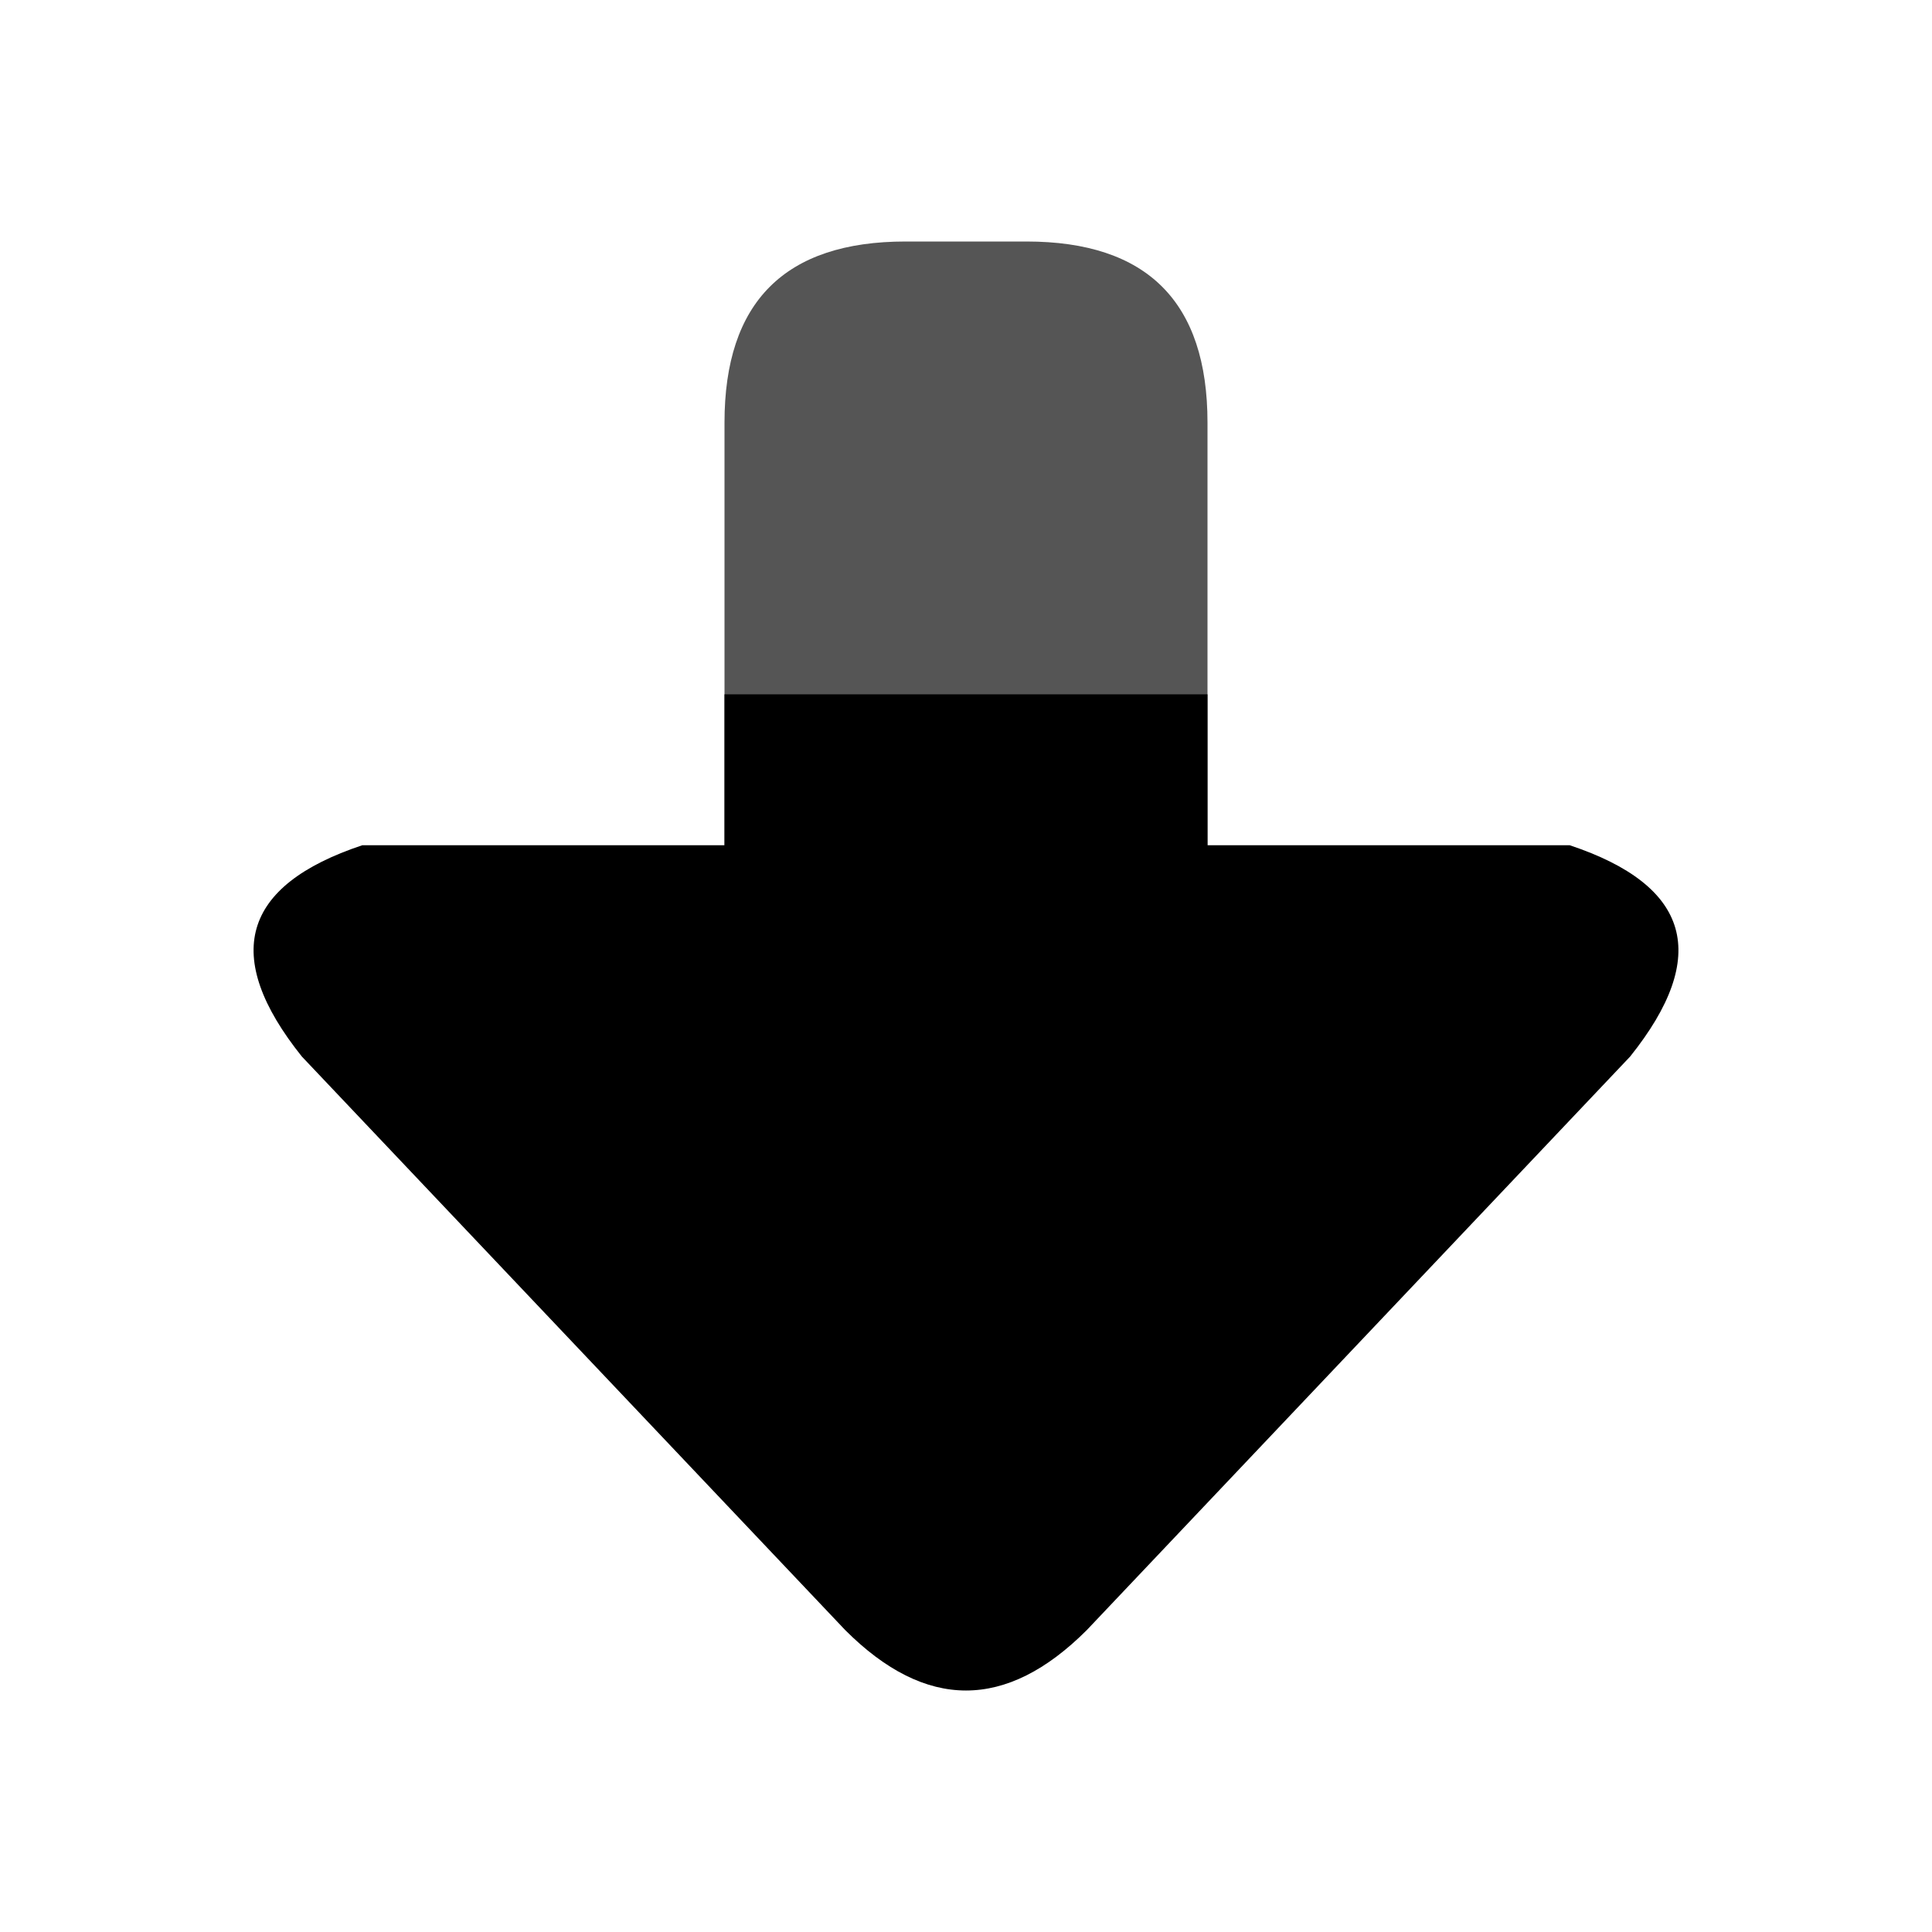
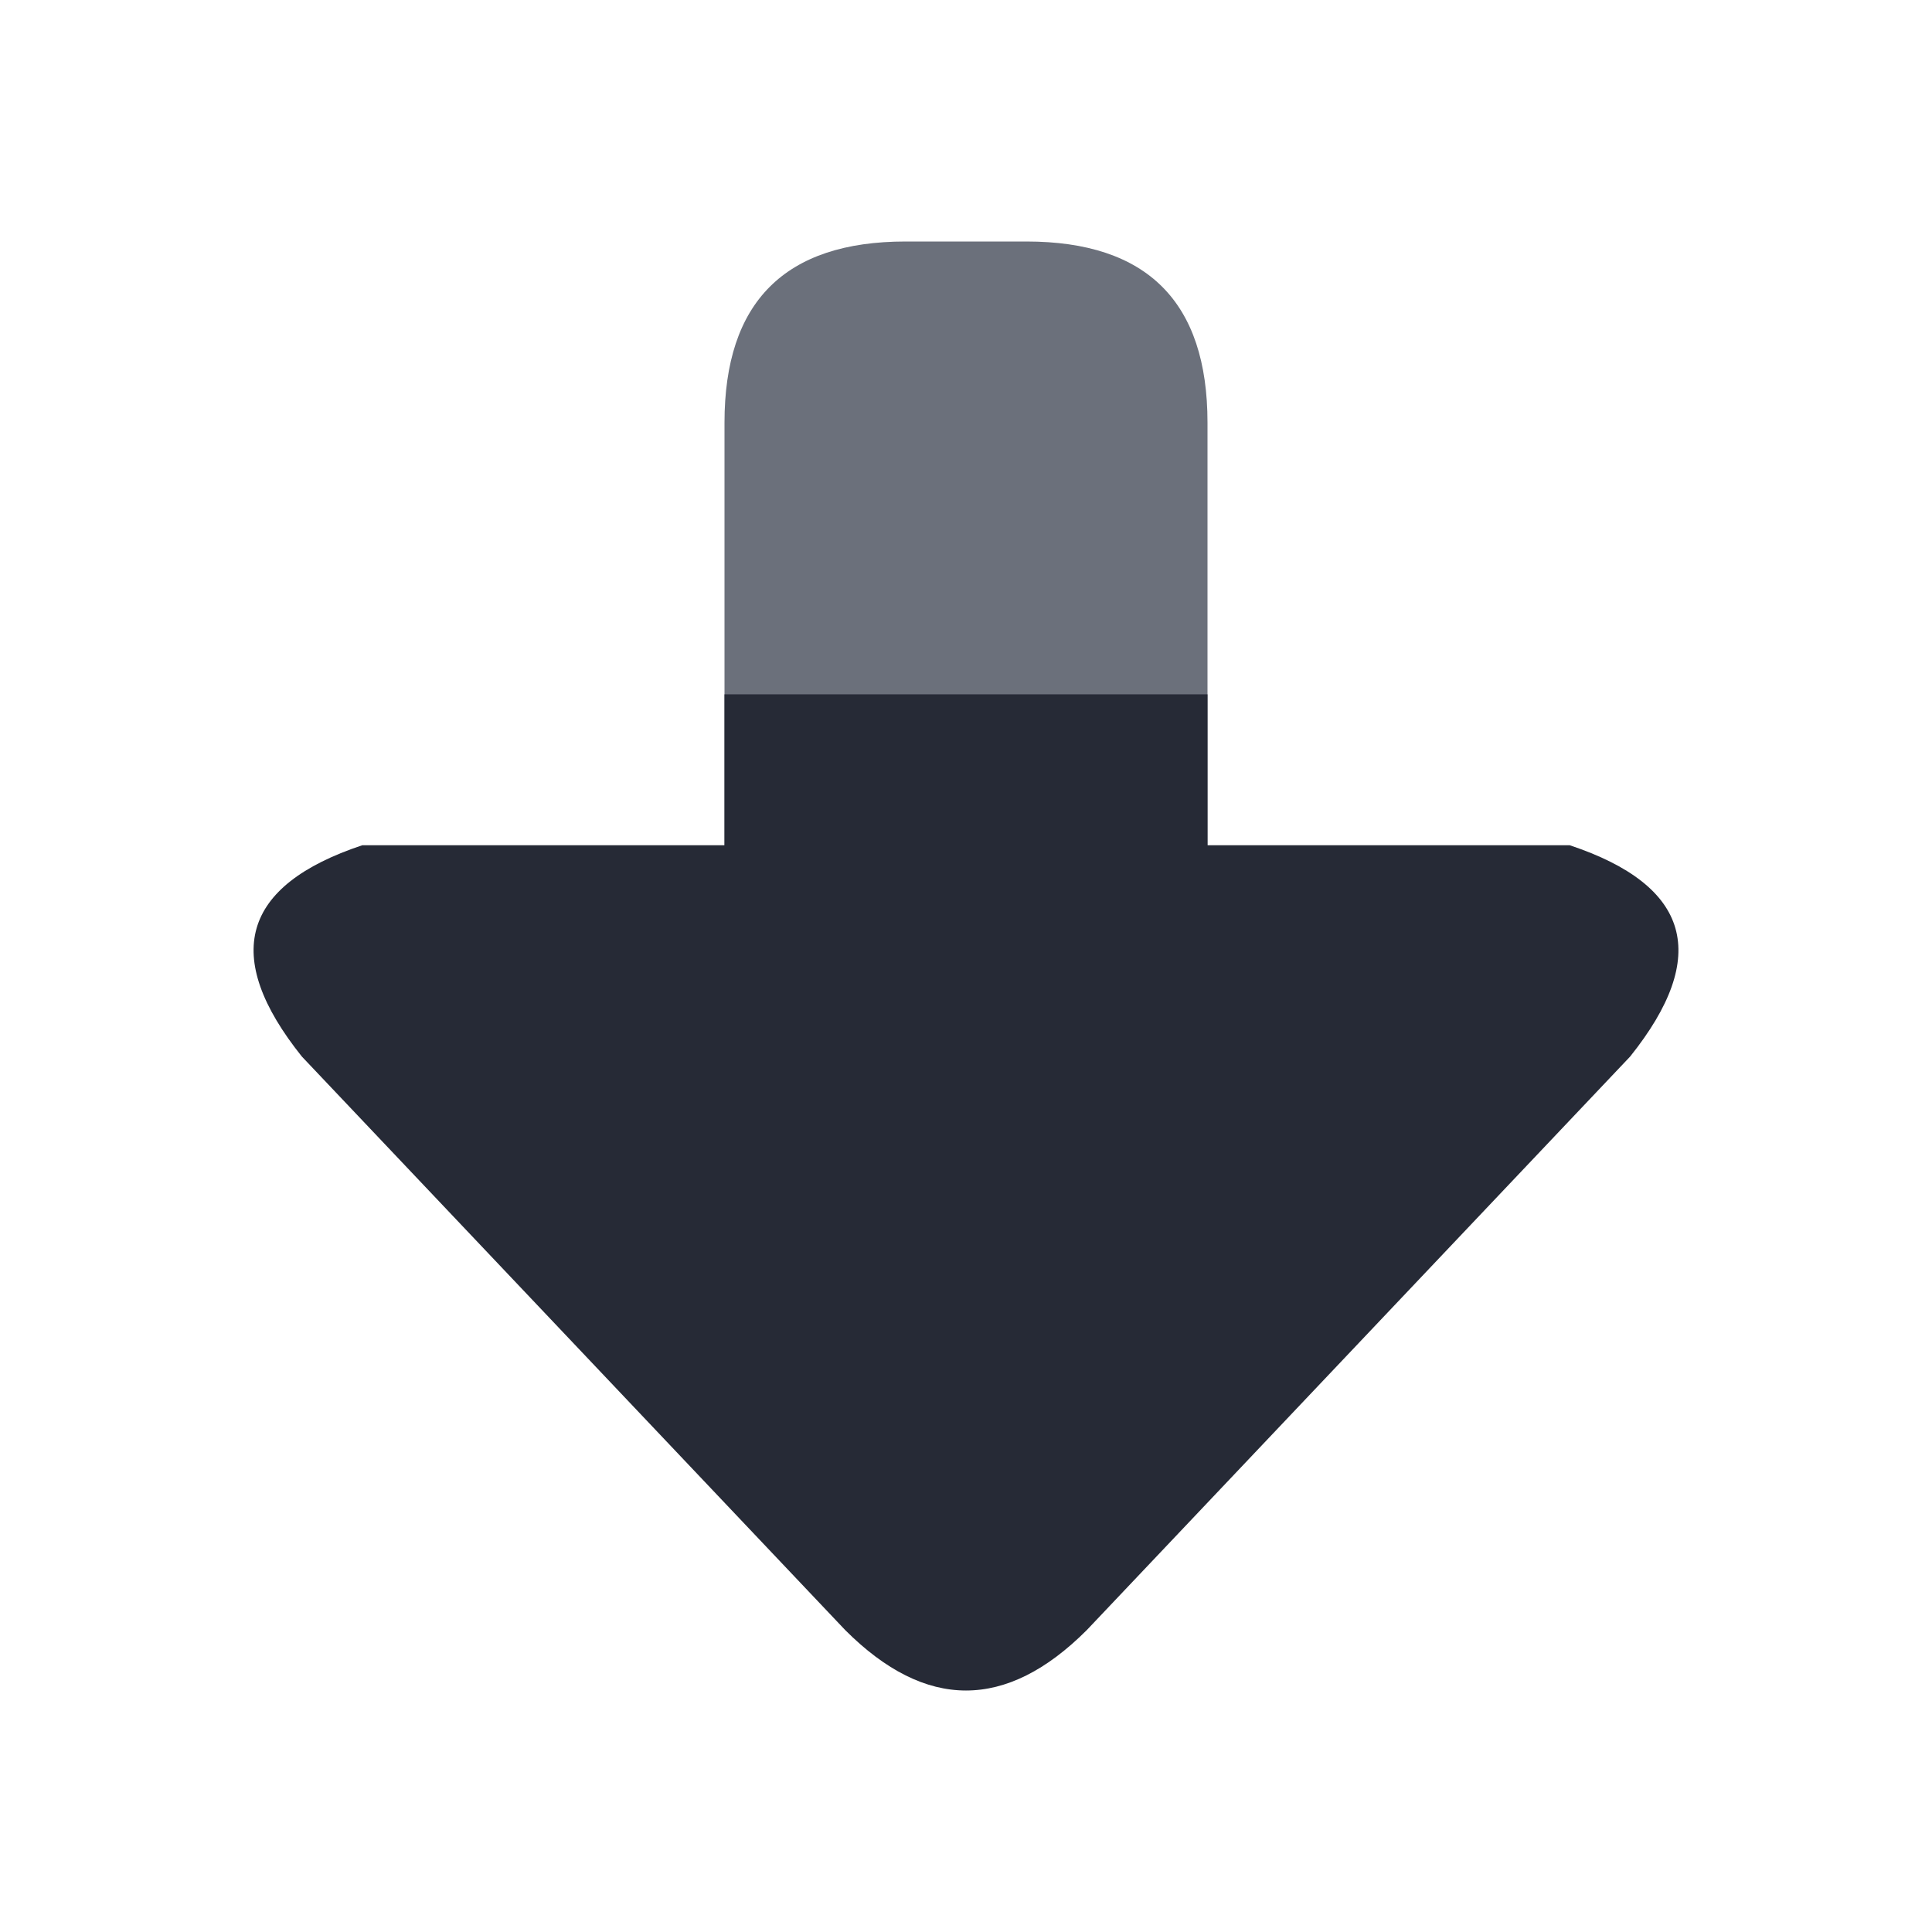
<svg xmlns="http://www.w3.org/2000/svg" width="64" height="64" viewBox="0 0 64 64" fill="none">
-   <path d="M40 35H24L24 14C24 10 26 8 30 8H34C38 8 40 10 40 14V35Z" fill="#555555" />
-   <path d="M54 35L36 54C33.333 56.667 30.667 56.667 28 54L10 35C7.333 31.667 8 29.333 12 28L24 28V23L40 23V28L52 28C56 29.333 56.667 31.667 54 35Z" fill="black" />
+   <path d="M40 35H24L24 14C24 10 26 8 30 8H34C38 8 40 10 40 14V35Z" fill="#6B707B" />
+   <path d="M54 35L36 54C33.333 56.667 30.667 56.667 28 54L10 35C7.333 31.667 8 29.333 12 28L24 28V23L40 23V28L52 28C56 29.333 56.667 31.667 54 35Z" fill="#262A36" />
</svg>
